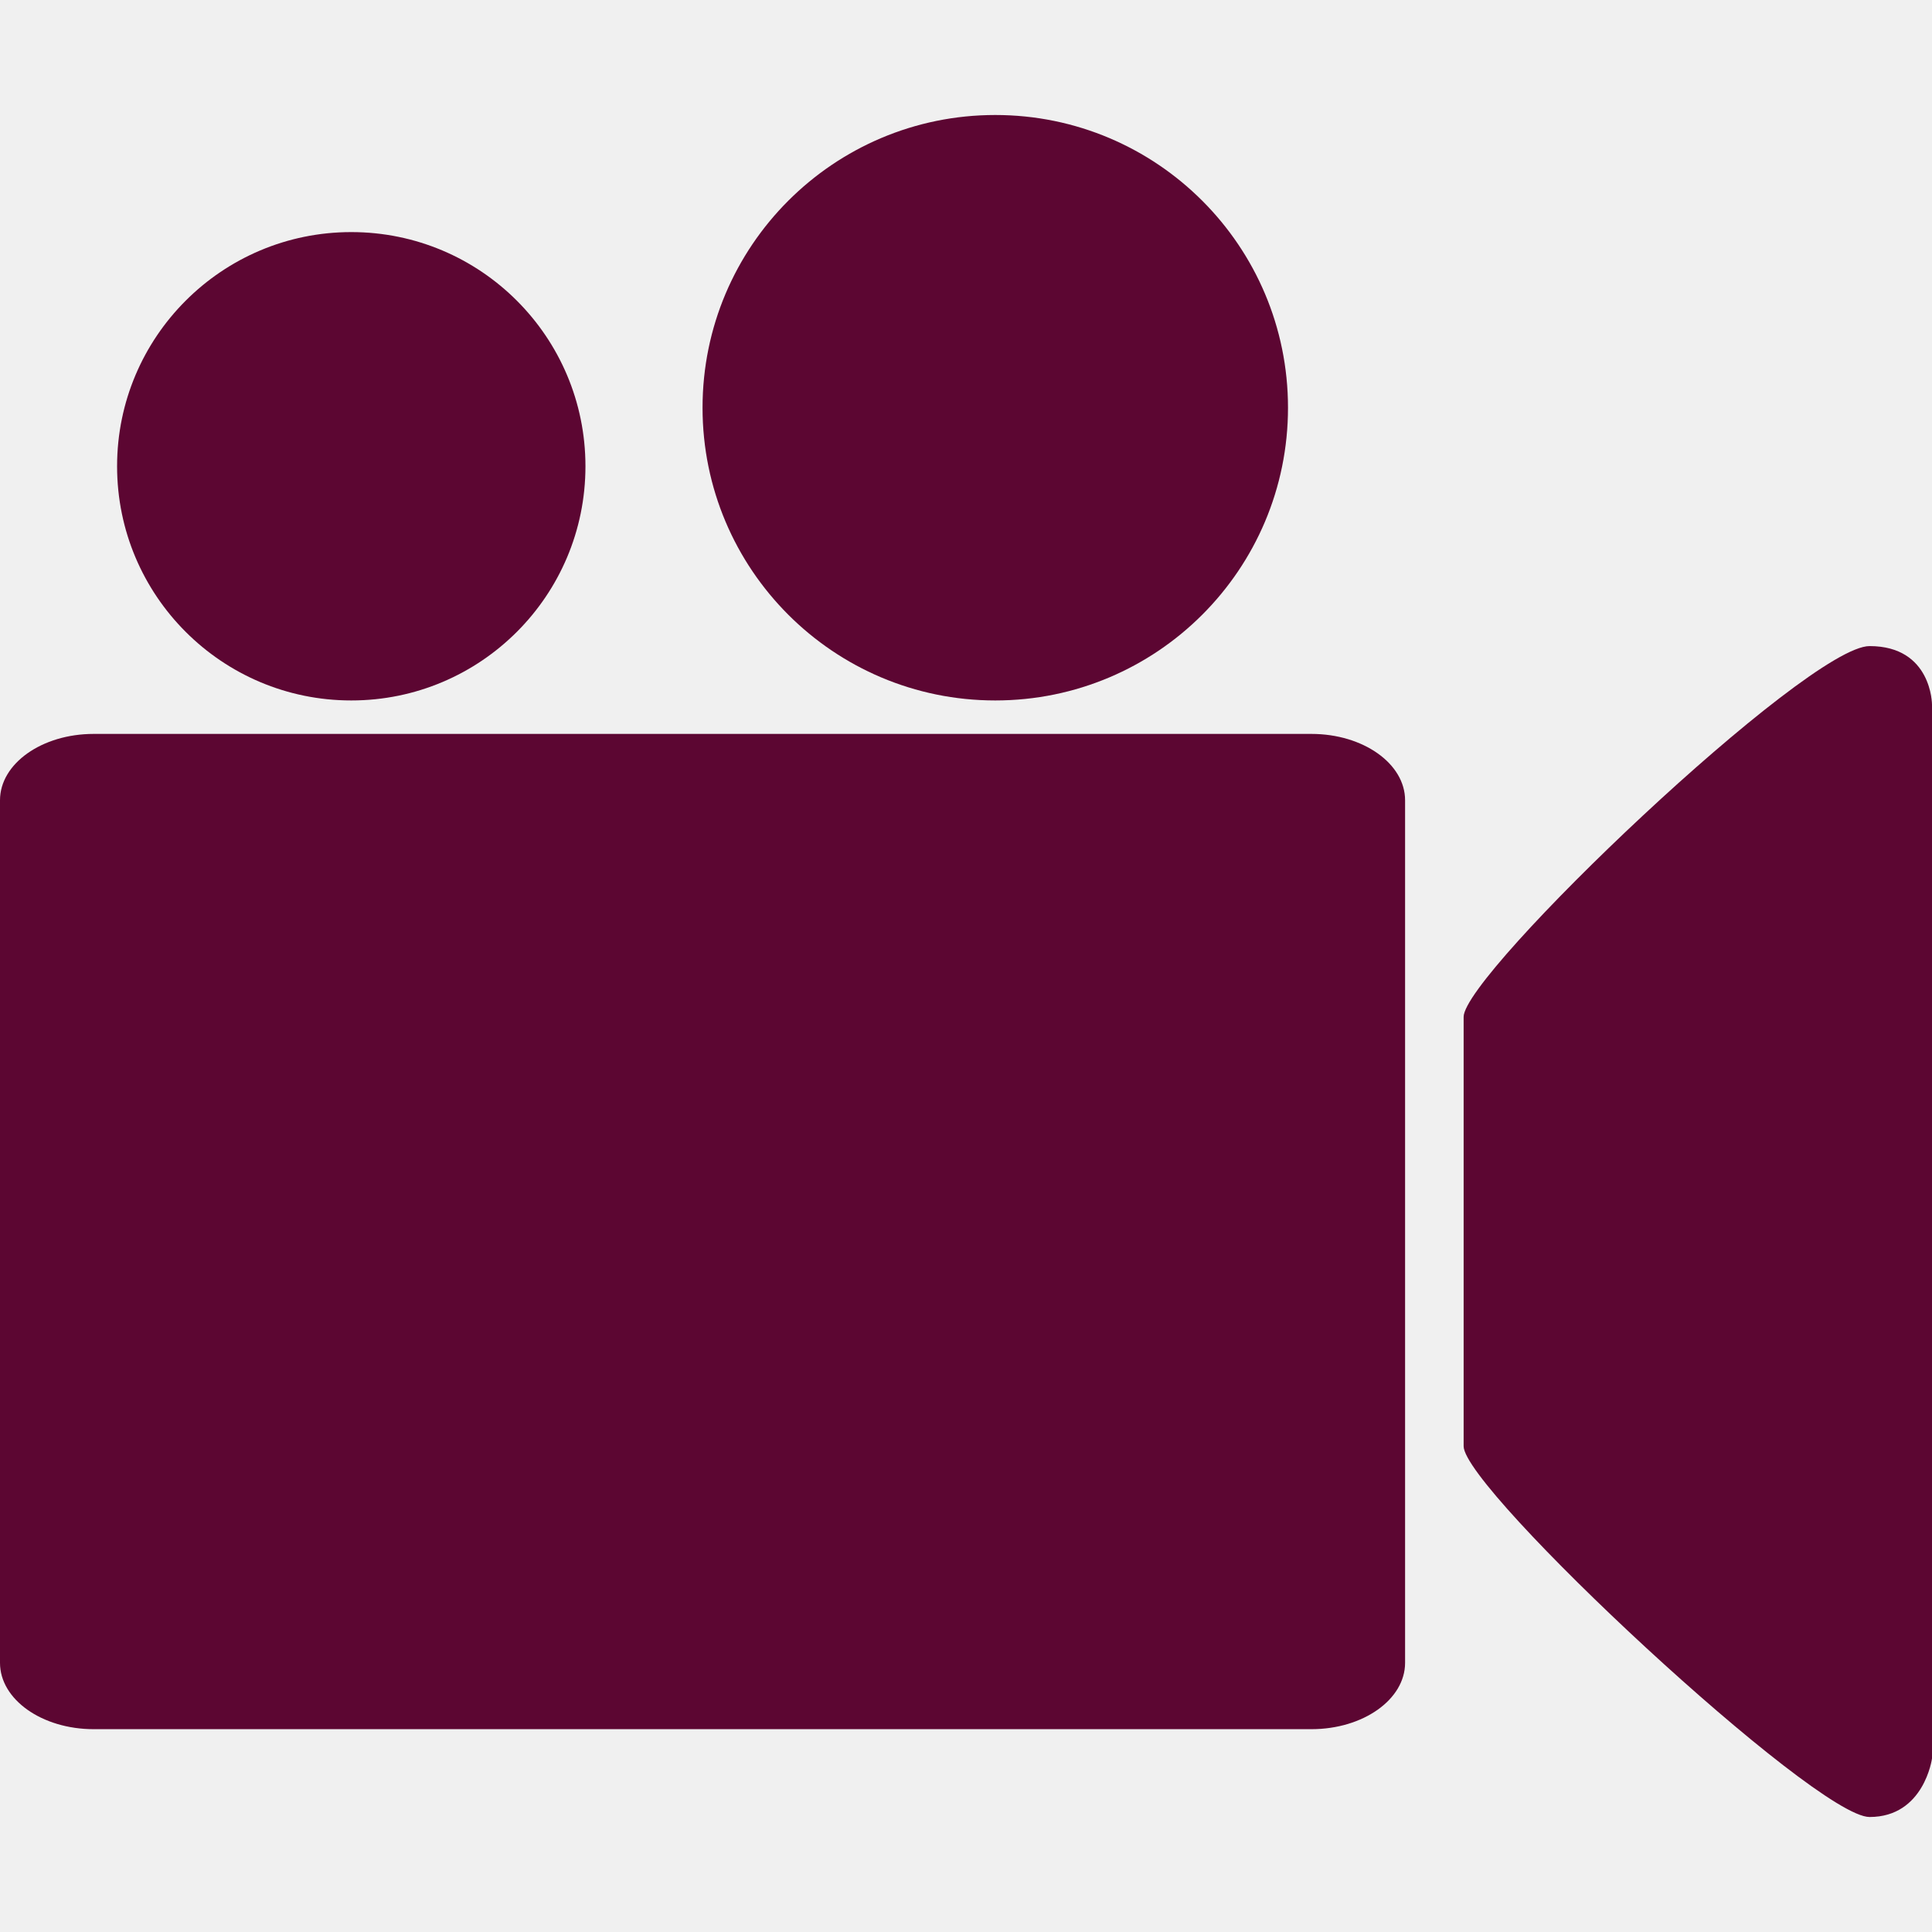
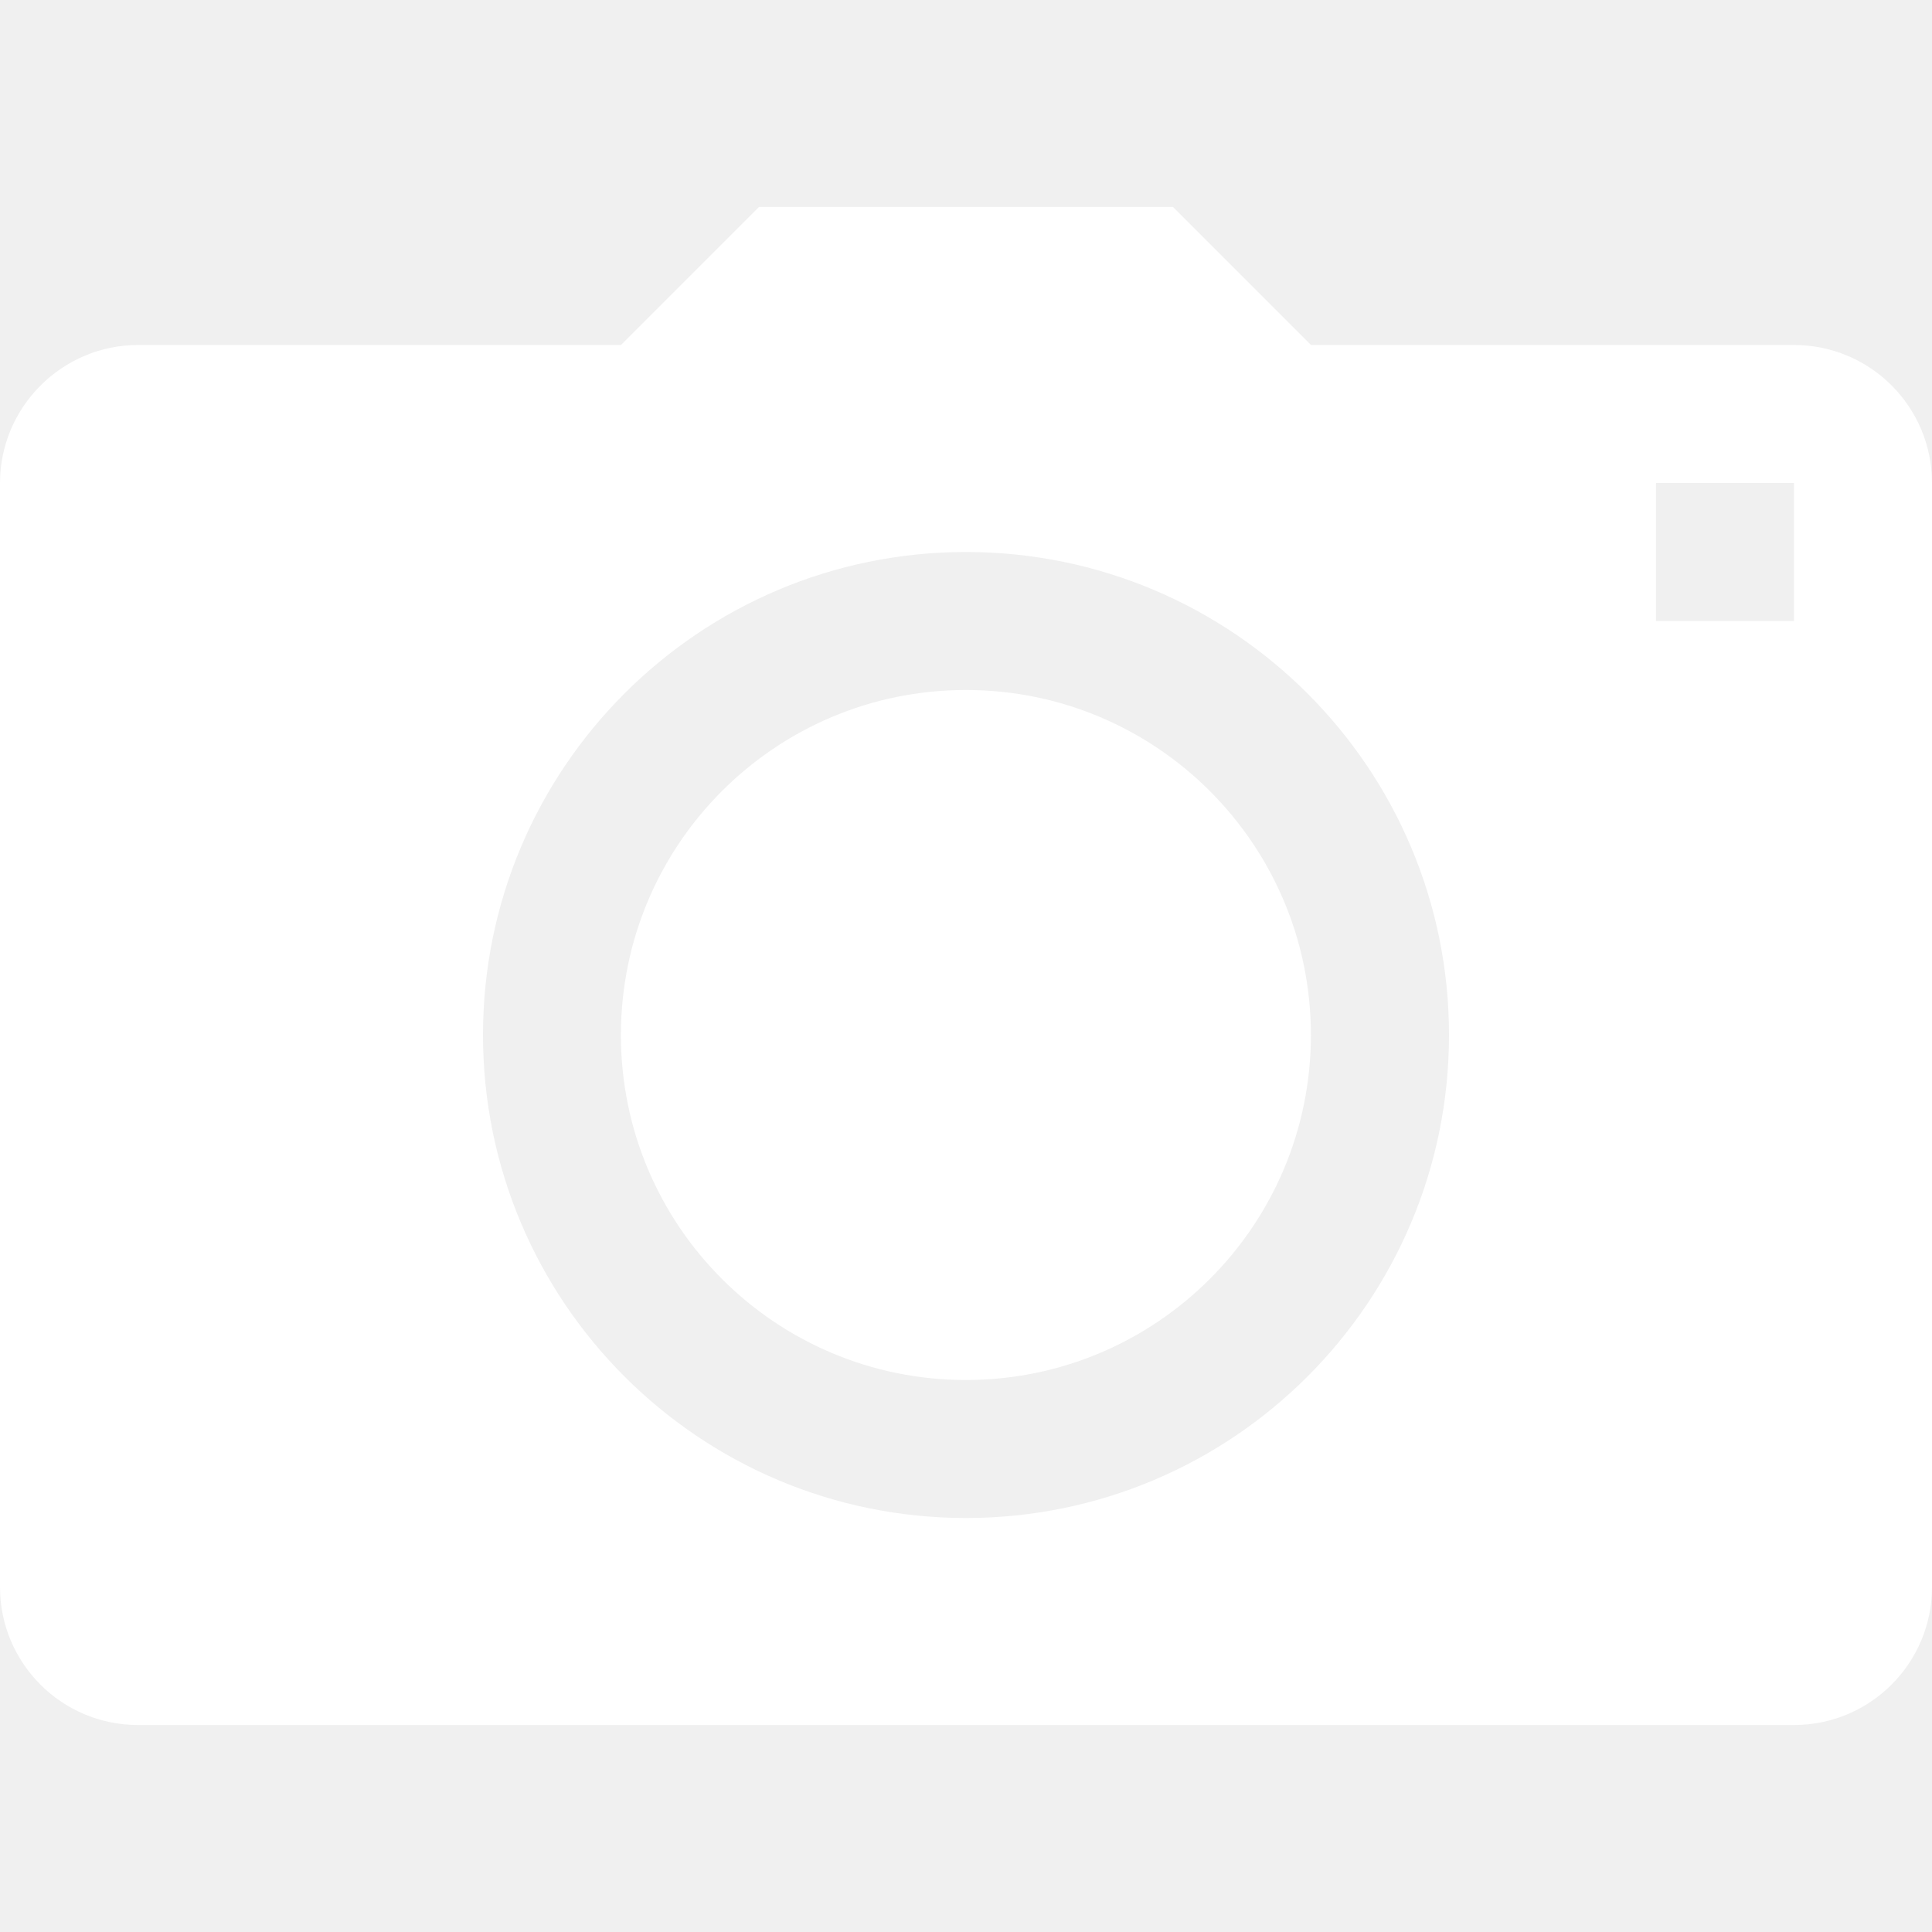
- <svg xmlns="http://www.w3.org/2000/svg" version="1.1" id="Capa_1" x="0px" y="0px" viewBox="0 0 491.858 491.858" style="enable-background:new 0 0 491.858 491.858;" xml:space="preserve" width="512px" height="512px" class="">
+ <svg xmlns="http://www.w3.org/2000/svg" version="1.1" id="Capa_1" x="0px" y="0px" viewBox="0 0 448 448" style="enable-background:new 0 0 448 448;" xml:space="preserve" width="512px" height="512px" class="">
  <g>
    <g>
      <g>
-         <g>
-           <path d="M357.714,423.331c0,9.328-10.676,16.891-23.847,16.891H23.847C10.676,440.222,0,432.659,0,423.331V203.735     c0-9.33,10.676-16.892,23.847-16.892h310.02c13.171,0,23.847,7.564,23.847,16.892V423.331L357.714,423.331z" data-original="#000000" class="active-path" data-old_color="#5c0632" fill="#5c0632" />
-           <circle cx="89.428" cy="118.706" r="59.619" data-original="#000000" class="active-path" data-old_color="#5c0632" fill="#5c0632" />
-           <circle cx="253.381" cy="103.801" r="74.524" data-original="#000000" class="active-path" data-old_color="#5c0632" fill="#5c0632" />
-           <path d="M491.858,447.677c0,0-1.986,14.904-15.899,14.904c-13.912,0-103.34-83.42-103.34-94.397V258.882     c0-10.976,87.443-94.398,103.34-94.398c15.899,0,15.899,14.905,15.899,14.905V447.677z" data-original="#000000" class="active-path" data-old_color="#5c0632" fill="#5c0632" />
-         </g>
+         <path d="M416,80H304l-32-32h-96l-32,32H32C14.4,80,0,94.4,0,112v256c0,17.68,14.32,32,32,32h384c17.68,0,32-14.32,32-32V112    C448,94.32,433.68,80,416,80z M224,352c-61.84,0-112-50.16-112-112s50.16-112,112-112s112,50.16,112,112S285.84,352,224,352z     M416,144h-32v-32h32V144z" data-original="#000000" class="ffffff-path" data-old_color="#ffffff" fill="#ffffff" />
      </g>
+     </g>
+     <g>
      <g>
- 	</g>
-       <g>
- 	</g>
-       <g>
- 	</g>
-       <g>
- 	</g>
-       <g>
- 	</g>
-       <g>
- 	</g>
-       <g>
- 	</g>
-       <g>
- 	</g>
-       <g>
- 	</g>
-       <g>
- 	</g>
-       <g>
- 	</g>
-       <g>
- 	</g>
-       <g>
- 	</g>
-       <g>
- 	</g>
-       <g>
- 	</g>
+         <circle cx="223.978" cy="240" r="80" data-original="#000000" class="ffffff-path" data-old_color="#ffffff" fill="#ffffff" />
+       </g>
    </g>
  </g>
</svg>
